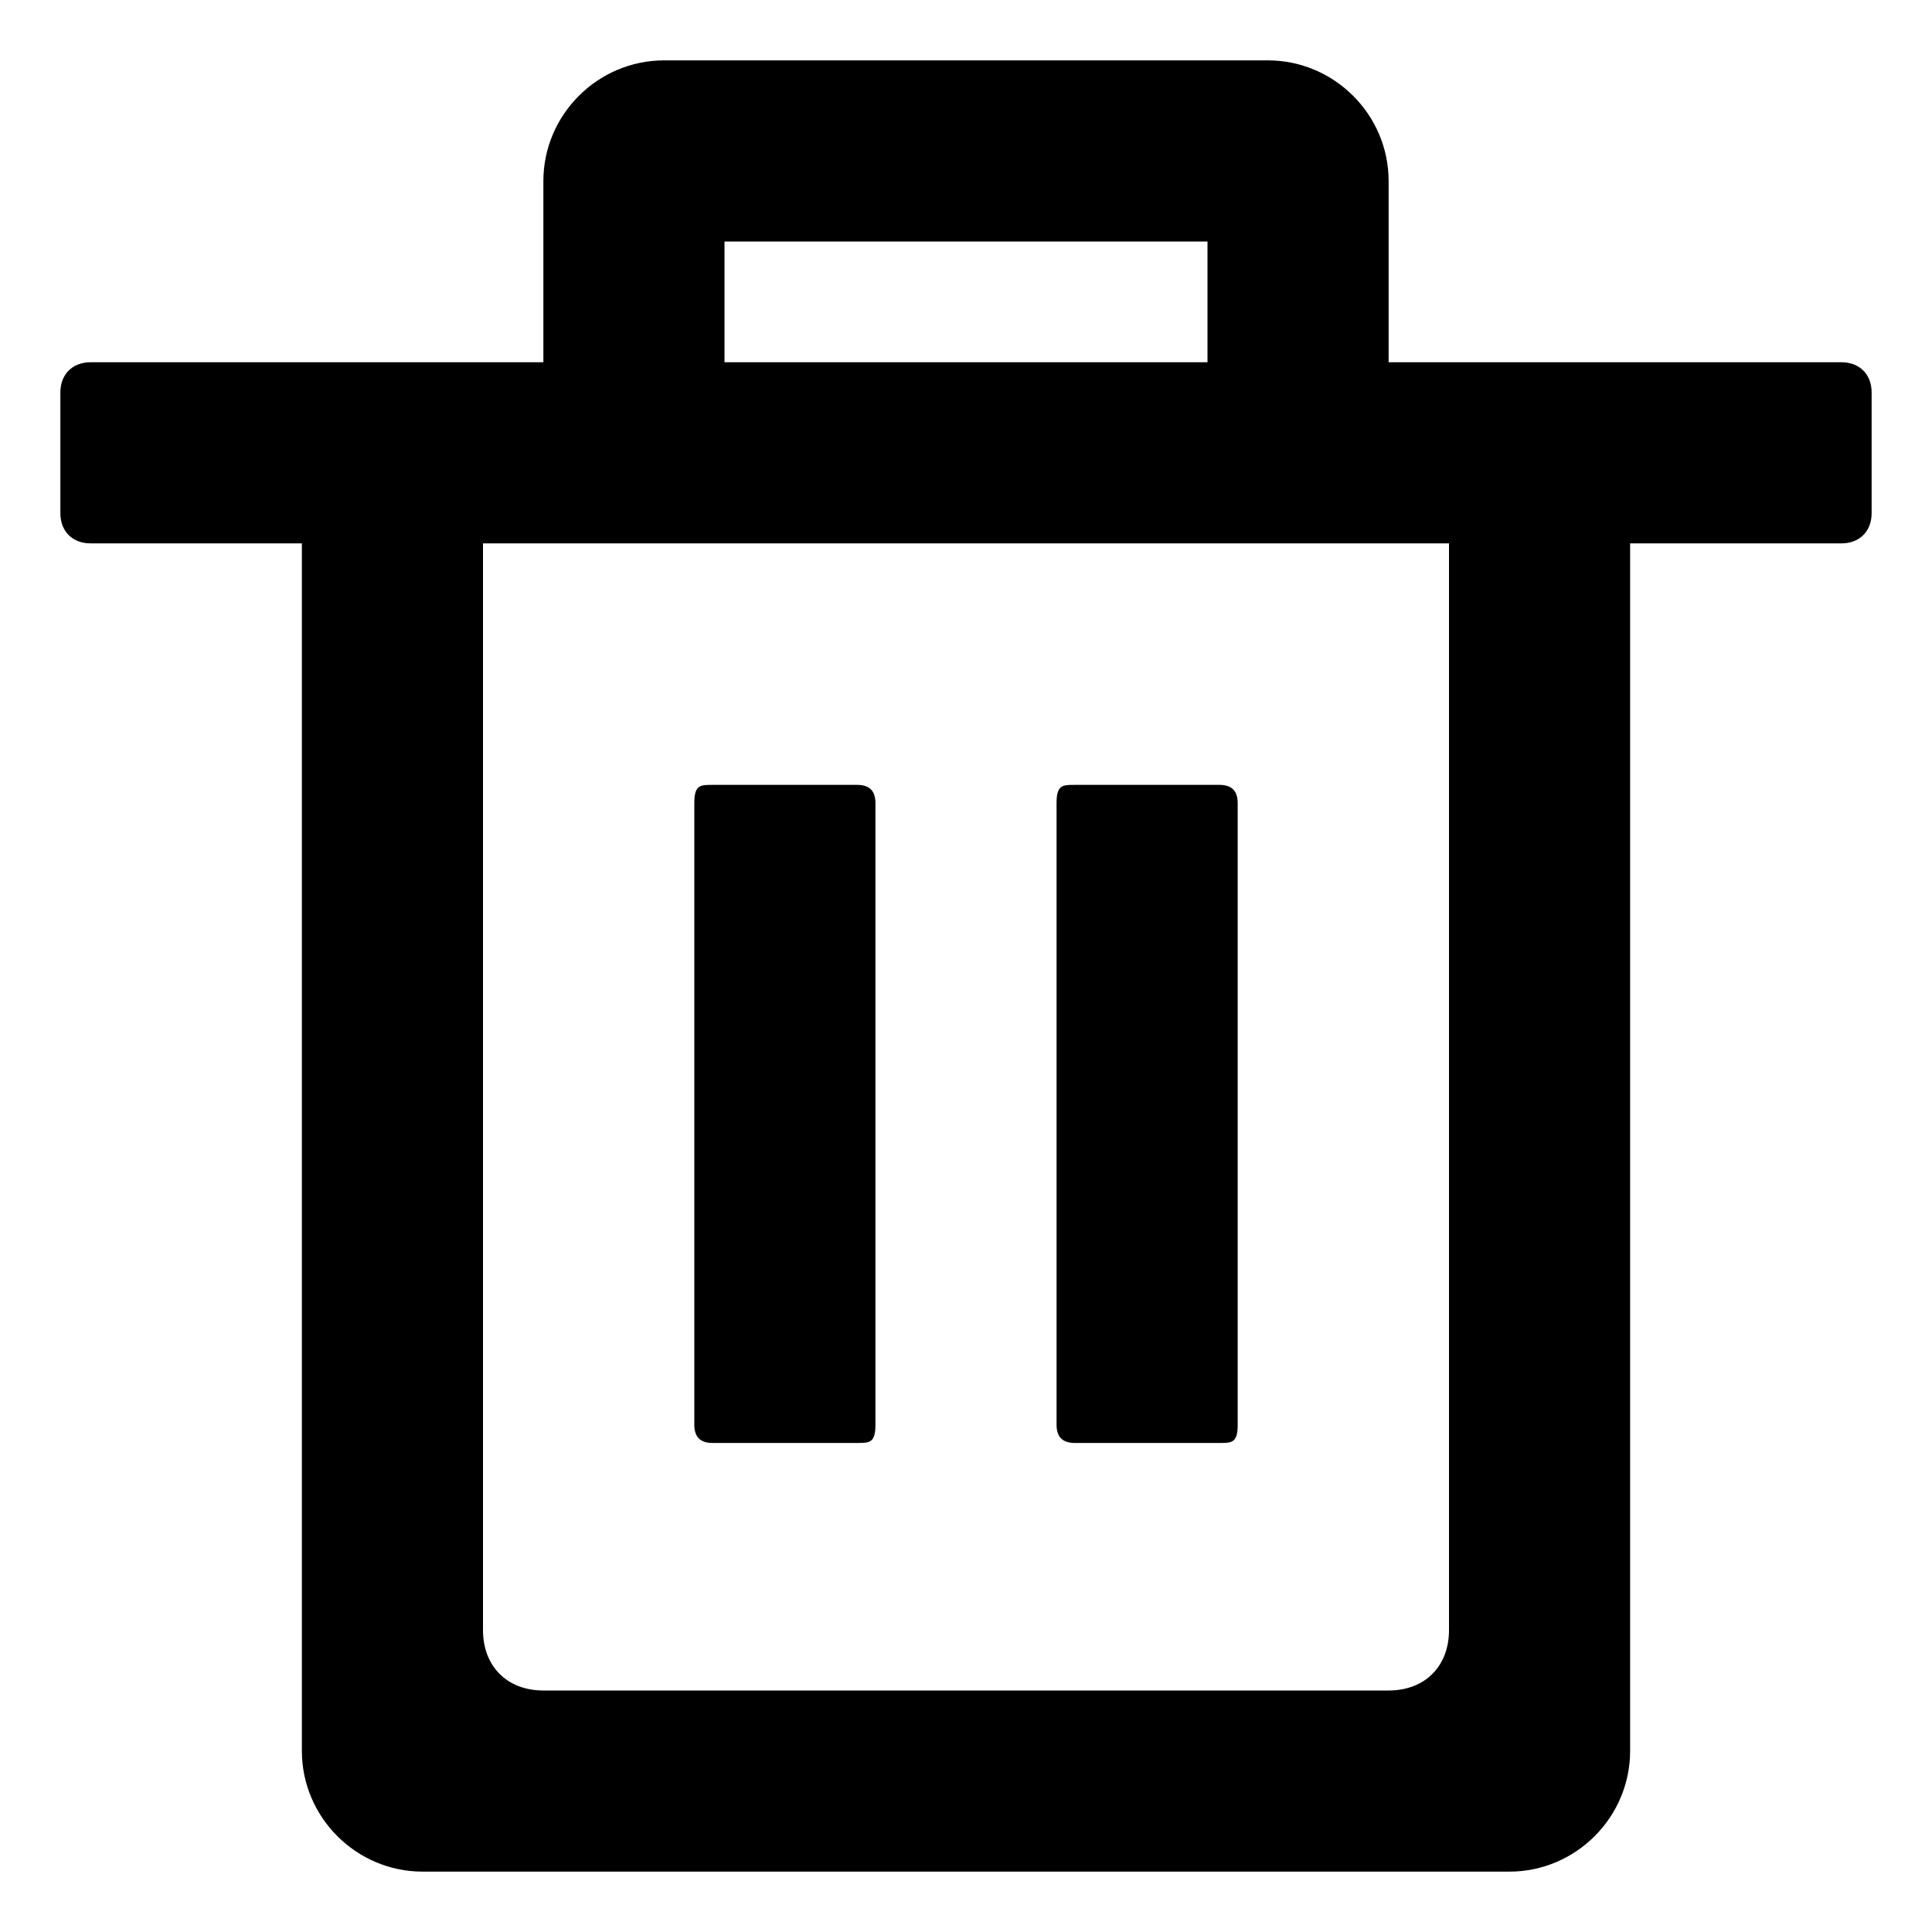
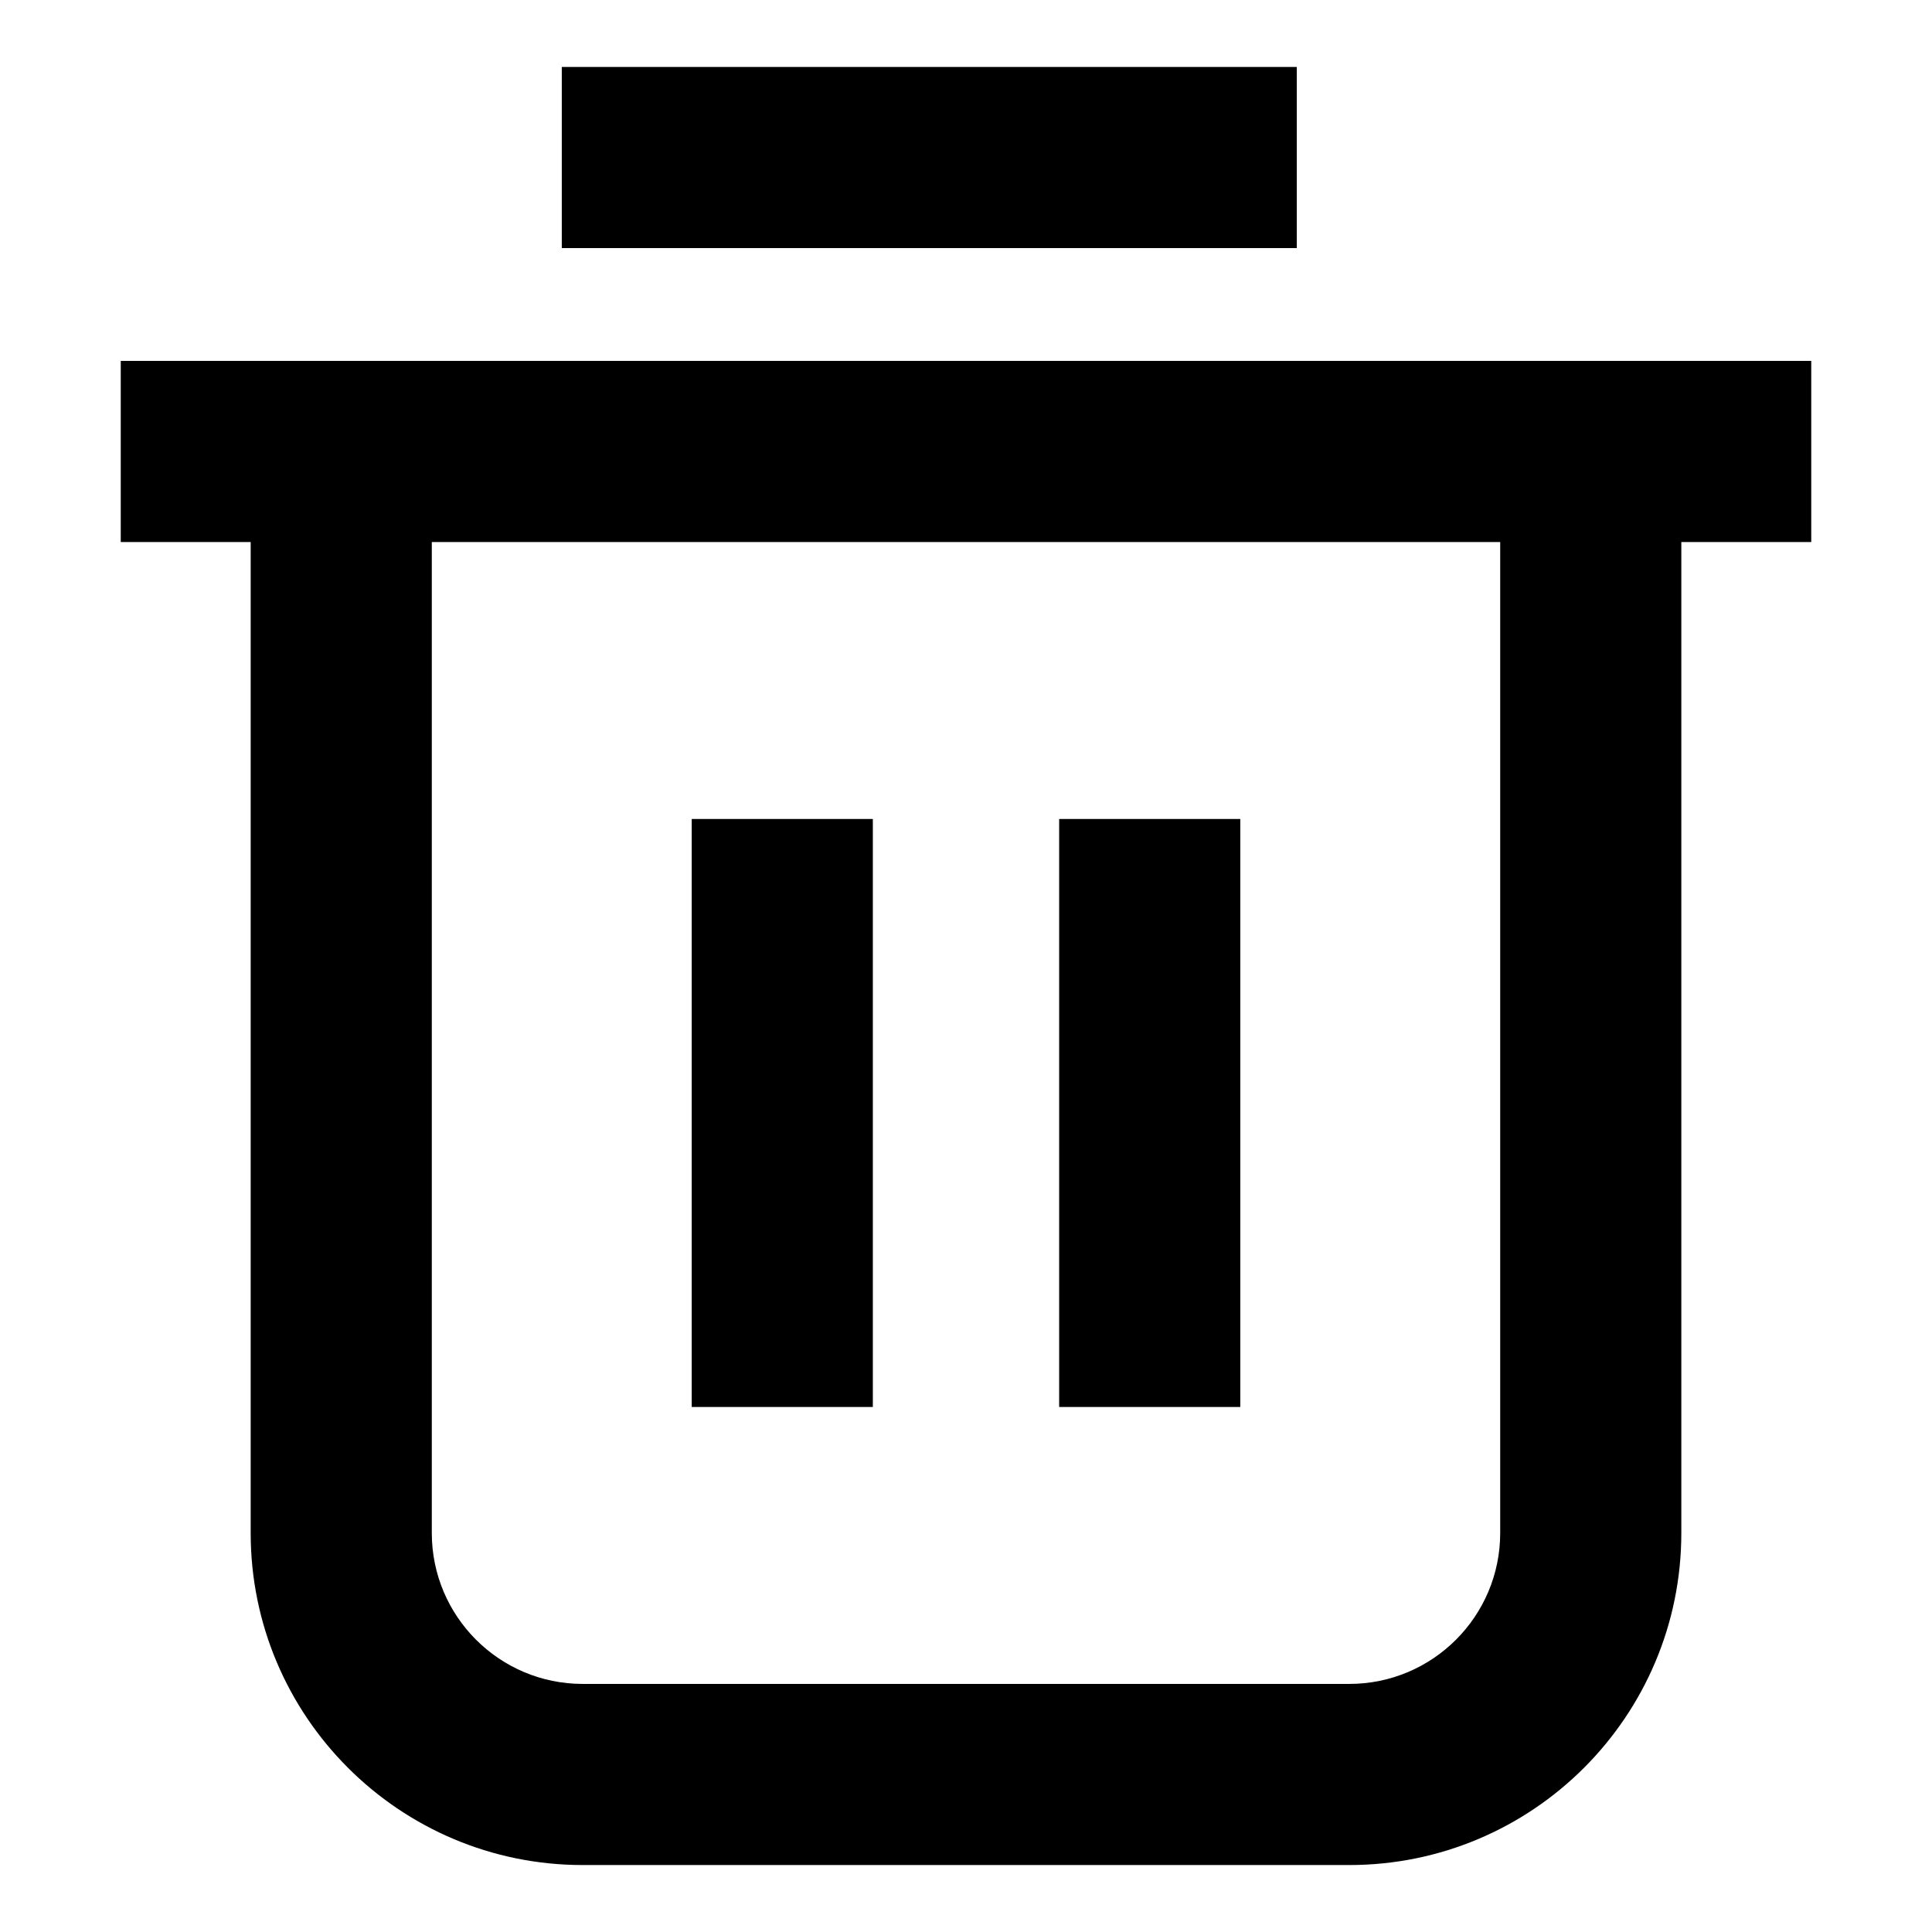
- <svg xmlns="http://www.w3.org/2000/svg" t="1761888878950" class="icon" viewBox="0 0 1024 1024" version="1.1" p-id="26744" width="200" height="200">
-   <path d="M672 32c35.2 0 64 28.8 64 64v96h240c9.6 0 16 6.4 16 16v64c0 9.6-6.4 16-16 16H864v640c0 35.2-28.8 64-64 64H224c-35.2 0-64-28.8-64-64V288H48c-9.6 0-16-6.4-16-16v-64c0-9.6 6.4-16 16-16H288V96c0-35.2 28.8-64 64-64h320z m96 256H256v576c0 19.2 12.8 32 32 32h448c19.2 0 32-12.8 32-32V288z m-121.6 128c6.4 0 9.6 3.2 9.6 9.6v329.6c0 9.6-3.2 9.6-9.6 9.6h-76.8c-6.4 0-9.6-3.2-9.6-9.6V425.6c0-9.6 3.2-9.6 9.6-9.6h76.8z m-192 0c6.4 0 9.6 3.2 9.6 9.6v329.6c0 9.6-3.2 9.6-9.6 9.6h-76.8c-6.4 0-9.6-3.2-9.6-9.6V425.6c0-9.6 3.2-9.6 9.6-9.6h76.8zM640 128h-256v64h256V128z" fill="currentColor" p-id="26745" />
+ <svg xmlns="http://www.w3.org/2000/svg" width="32" height="32" viewBox="0 0 32 32" fill="none">
+   <path d="M14.457 23.304H11.457V13.565H14.457V23.304Z" fill="currentColor" />
+   <path d="M20.543 23.304H17.543V13.565H20.543V23.304Z" fill="currentColor" />
+   <path fill-rule="evenodd" clip-rule="evenodd" d="M30 8.978H27.848V25.391C27.848 28.428 25.385 30.891 22.348 30.891H9.652C6.615 30.891 4.152 28.428 4.152 25.391V8.978H2V5.978H30V8.978ZM7.152 25.391C7.152 26.772 8.272 27.891 9.652 27.891H22.348C23.728 27.891 24.848 26.772 24.848 25.391V8.978H7.152V25.391Z" fill="currentColor" />
+   <path d="M21.479 4.109H9.305V1.109H21.479V4.109Z" fill="currentColor" />
</svg>
